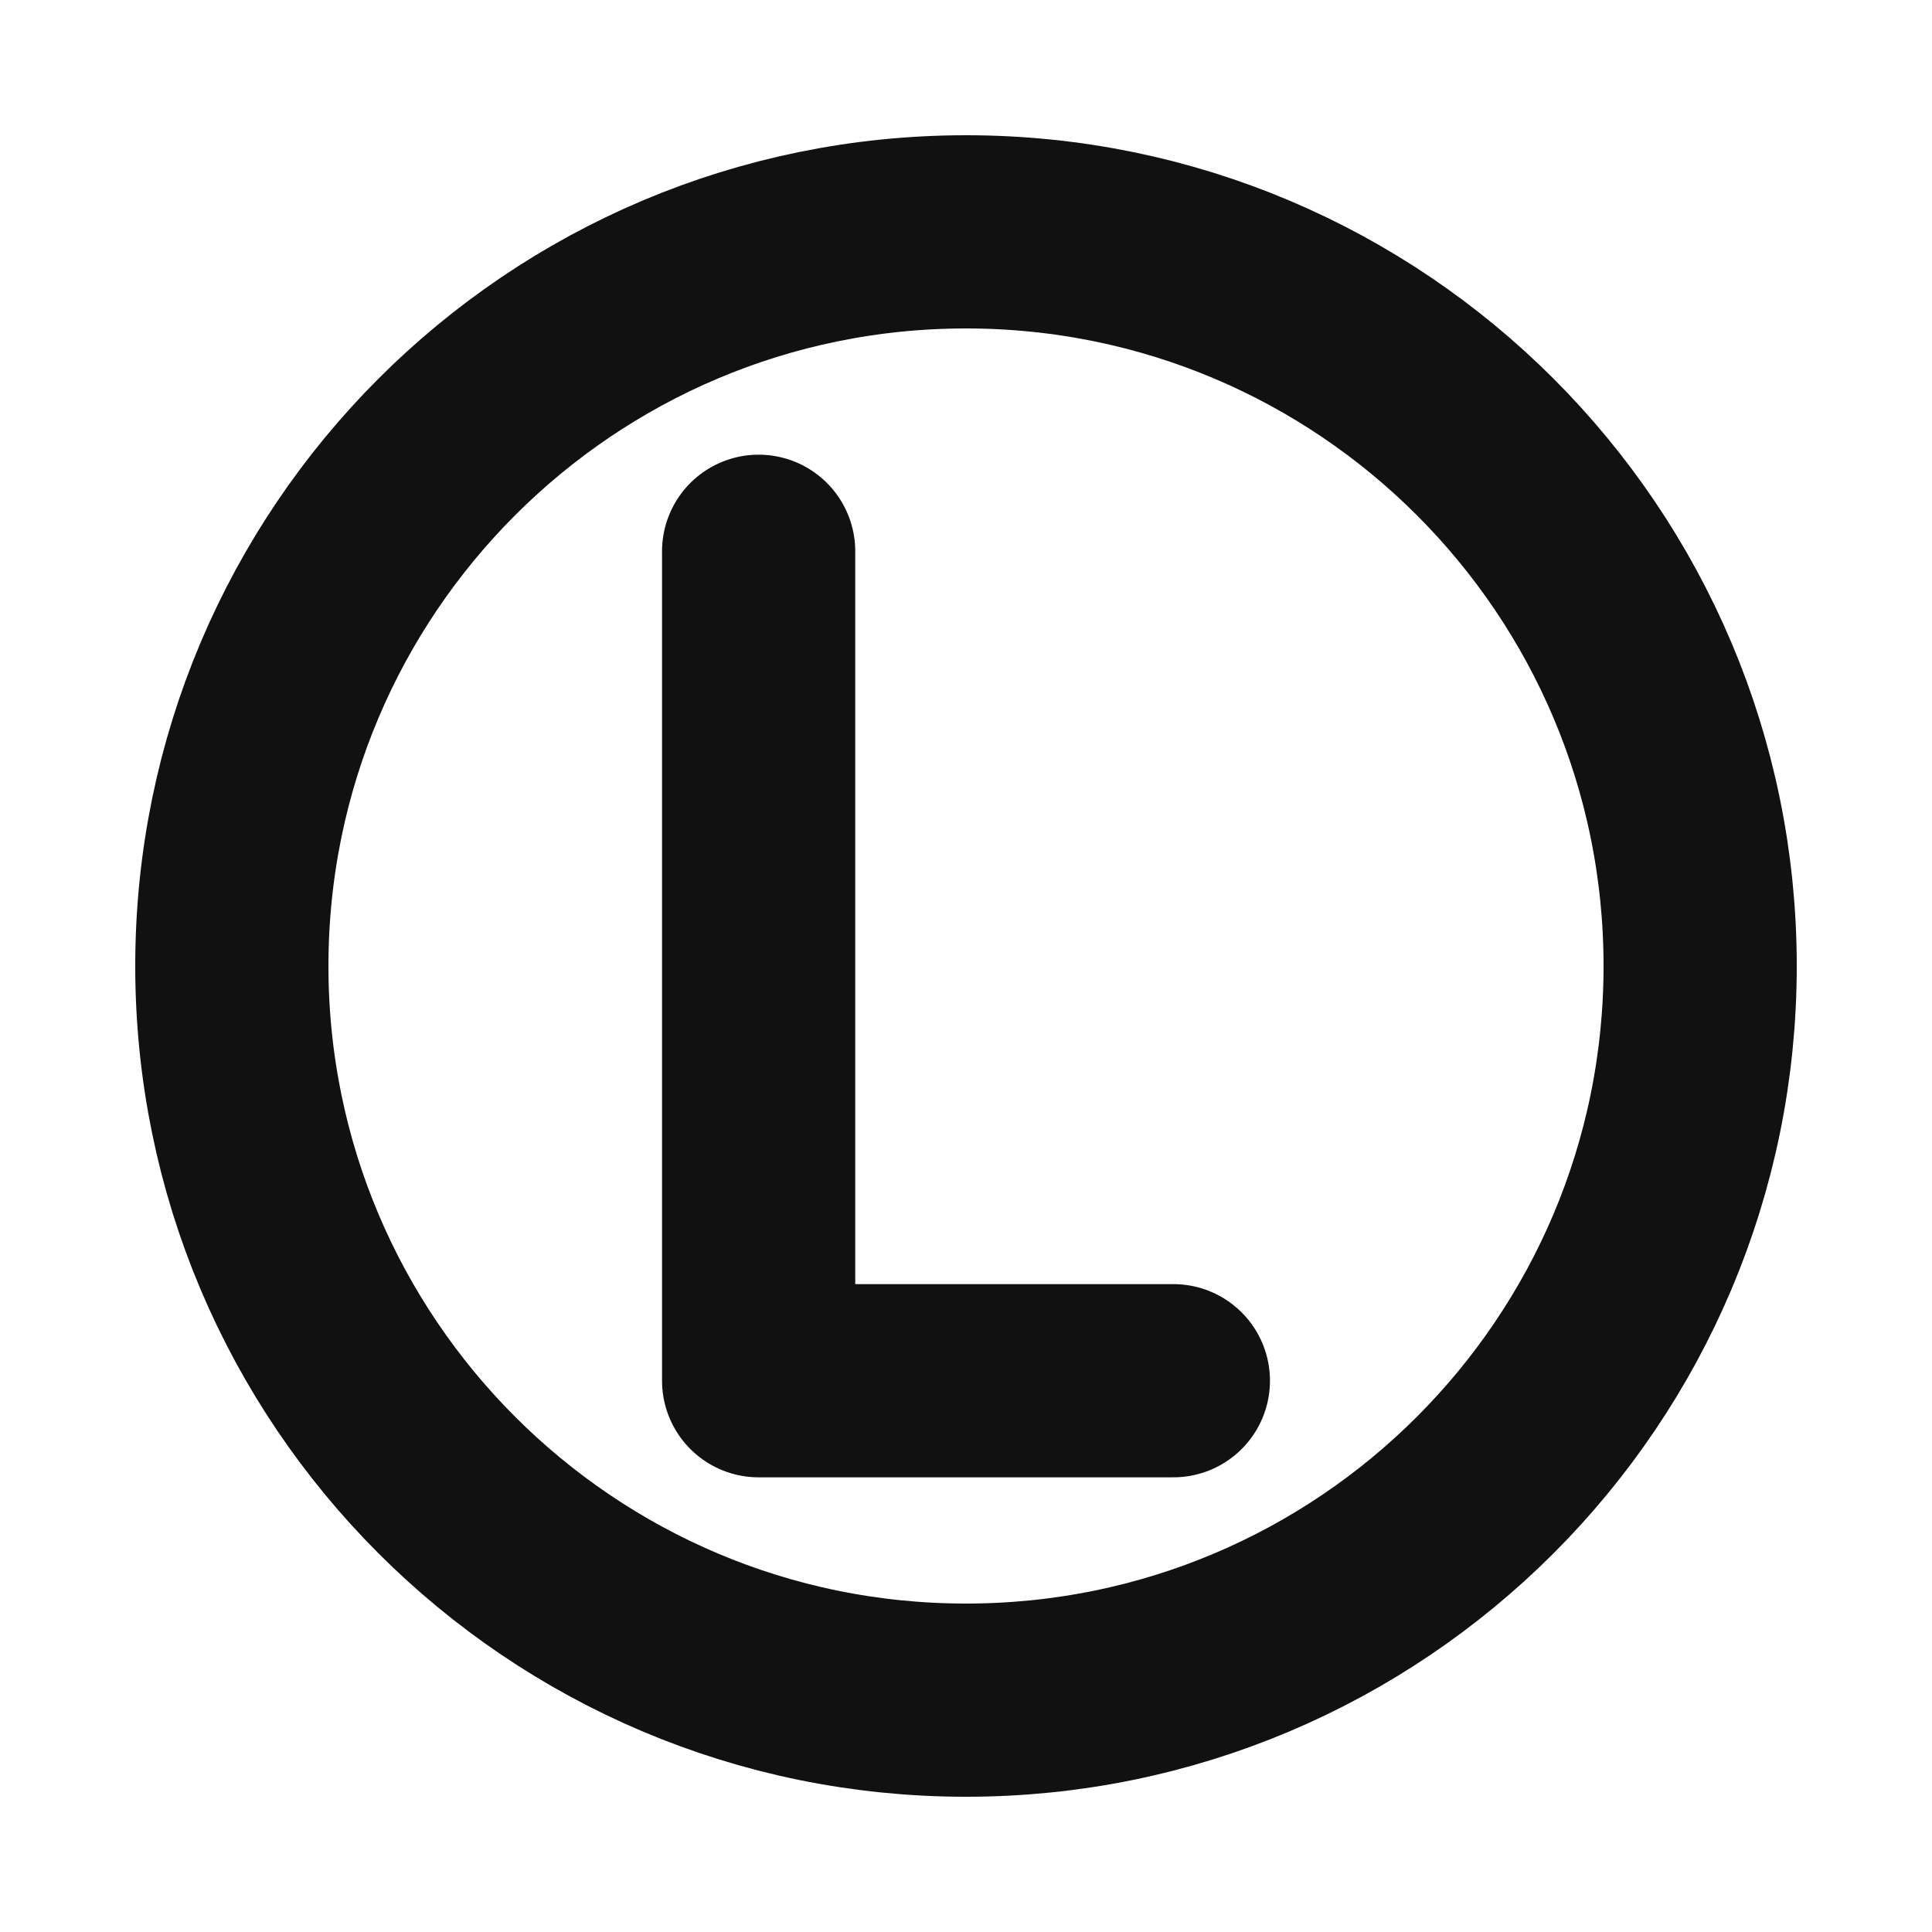
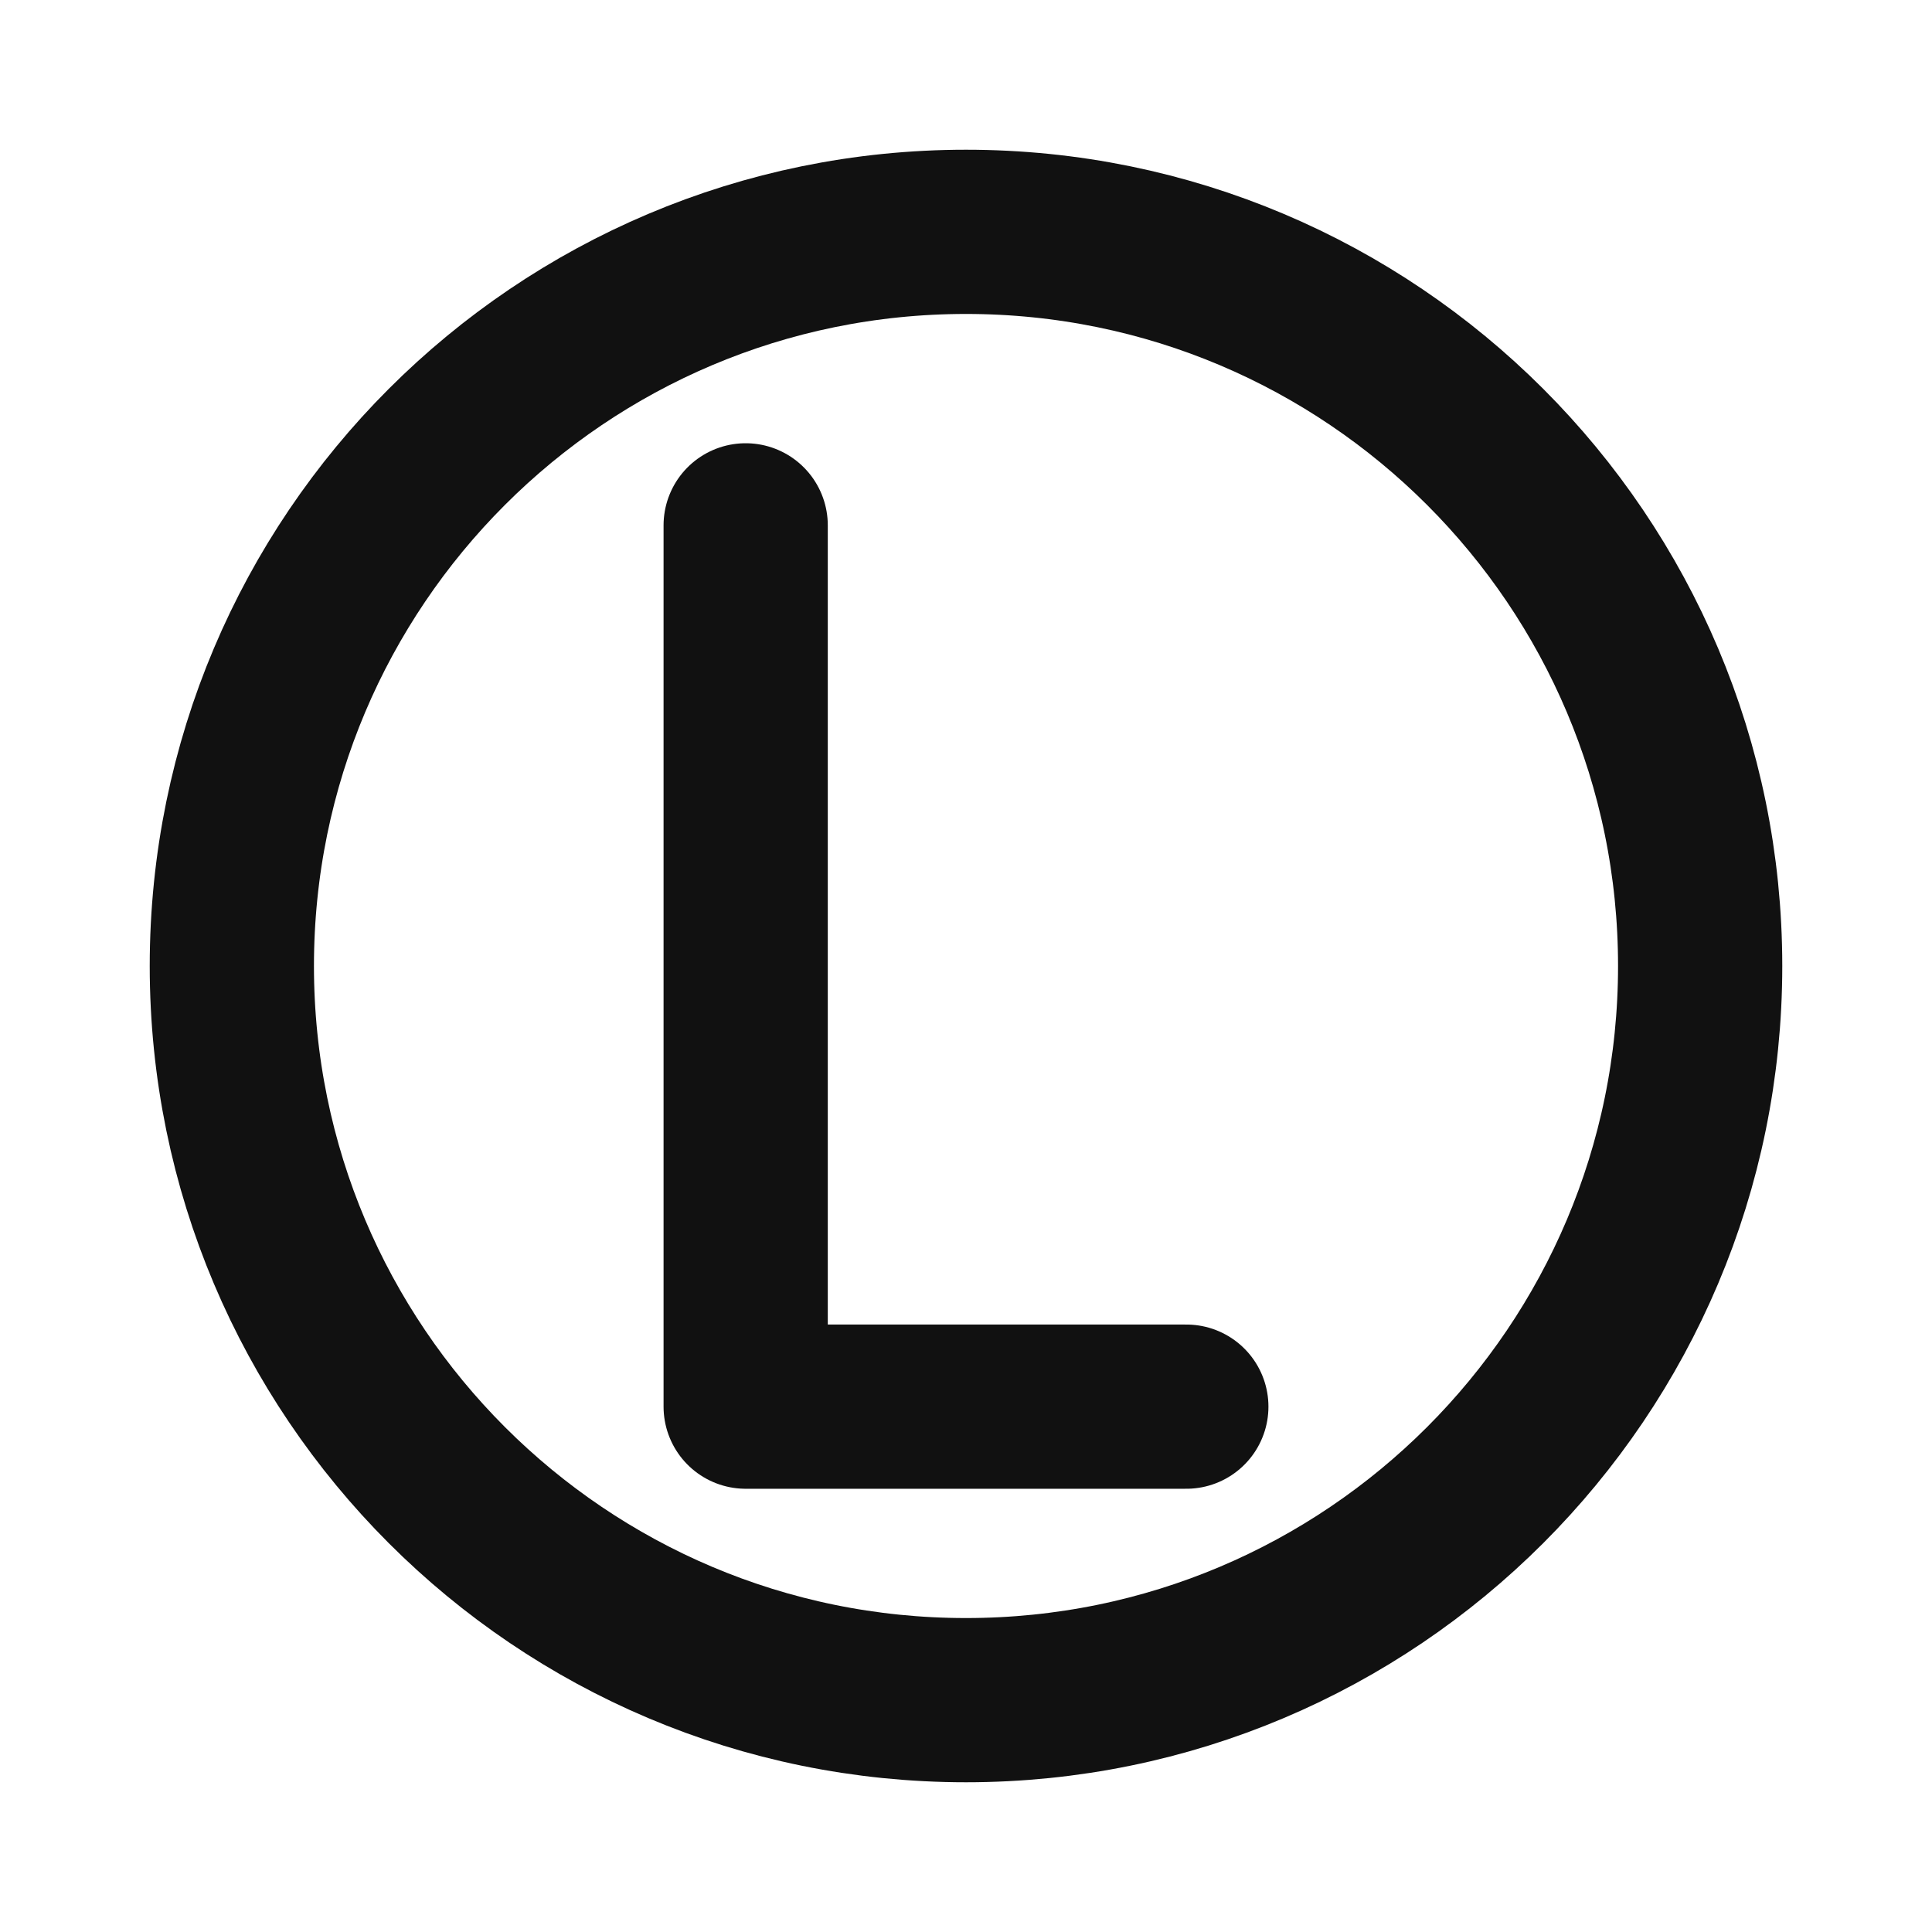
<svg xmlns="http://www.w3.org/2000/svg" viewBox="0 0 100 100" role="img" aria-labelledby="title desc">
-   <circle cx="50" cy="50" r="38" fill="none" stroke="#111111" stroke-width="10" />
-   <path d="M39.267 28.534 V71.466 H60.733" fill="none" stroke="#111111" stroke-width="10" stroke-linecap="round" stroke-linejoin="round" />
+   <circle cx="50" cy="50" r="38" fill="none" stroke="#111111" stroke-width="8.5" />
+   <path d="M38.596 27.192 V72.808 H61.404" fill="none" stroke="#111111" stroke-width="8.5" stroke-linecap="round" stroke-linejoin="round" />
</svg>
